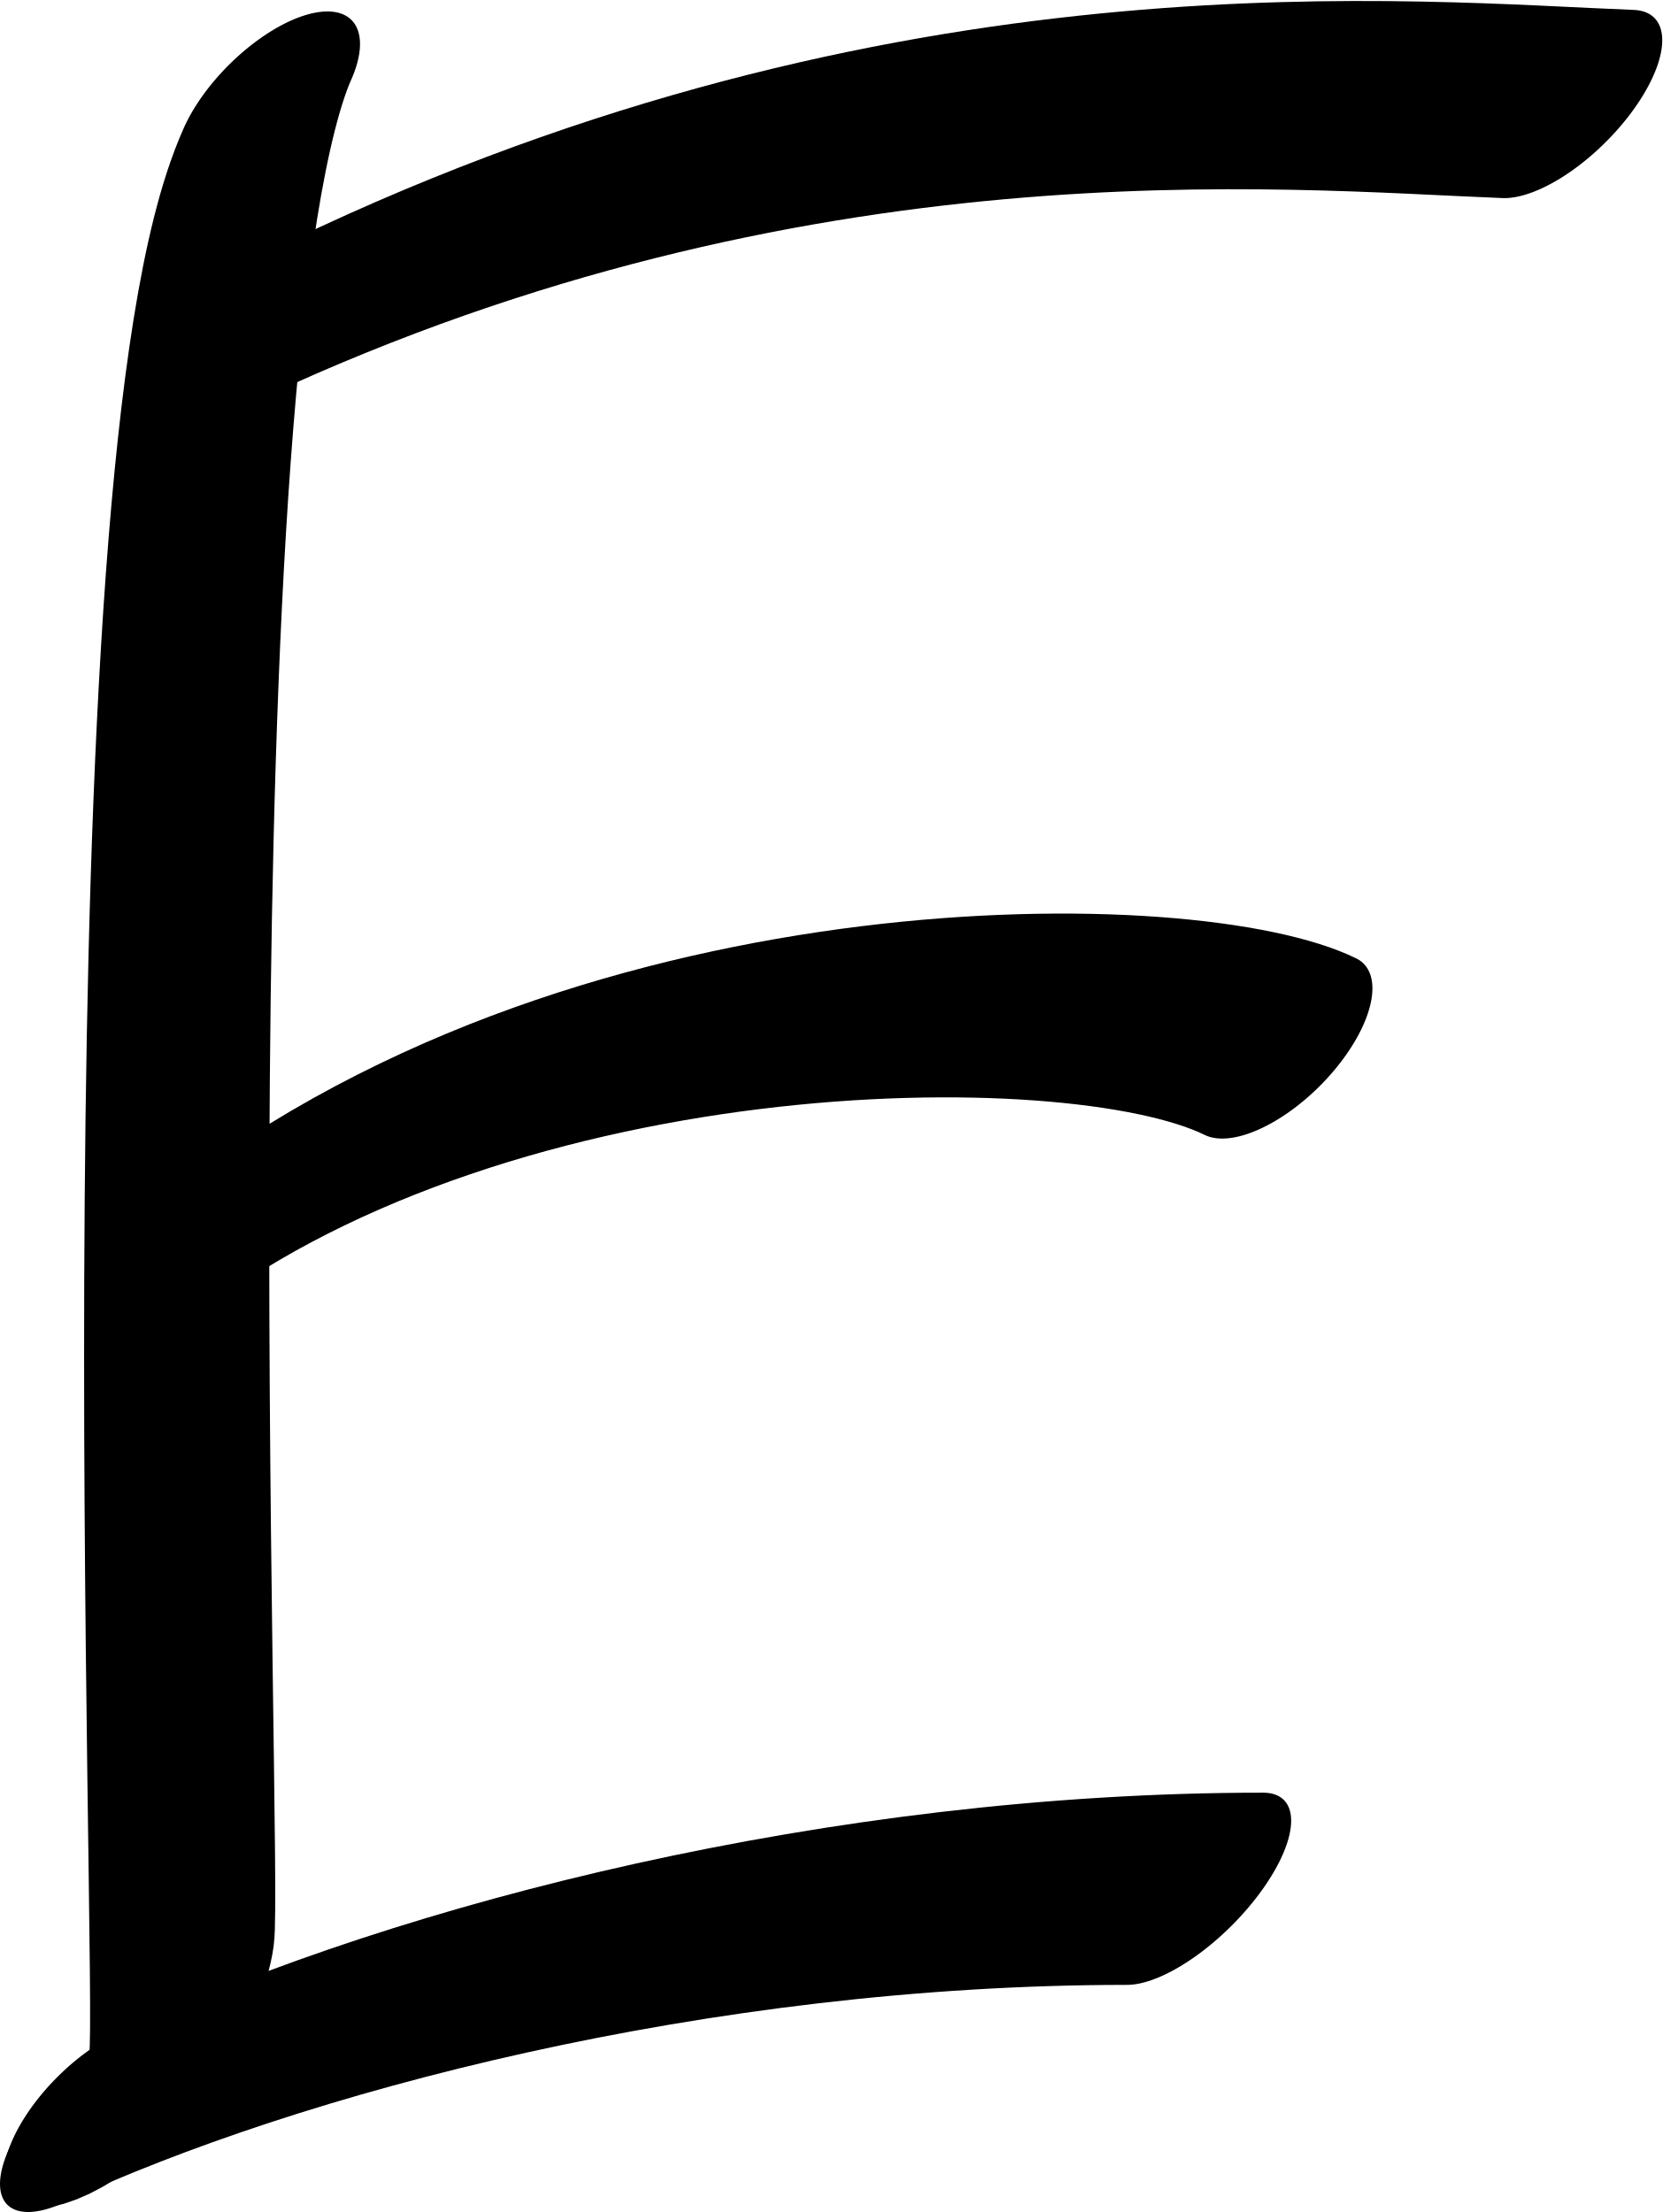
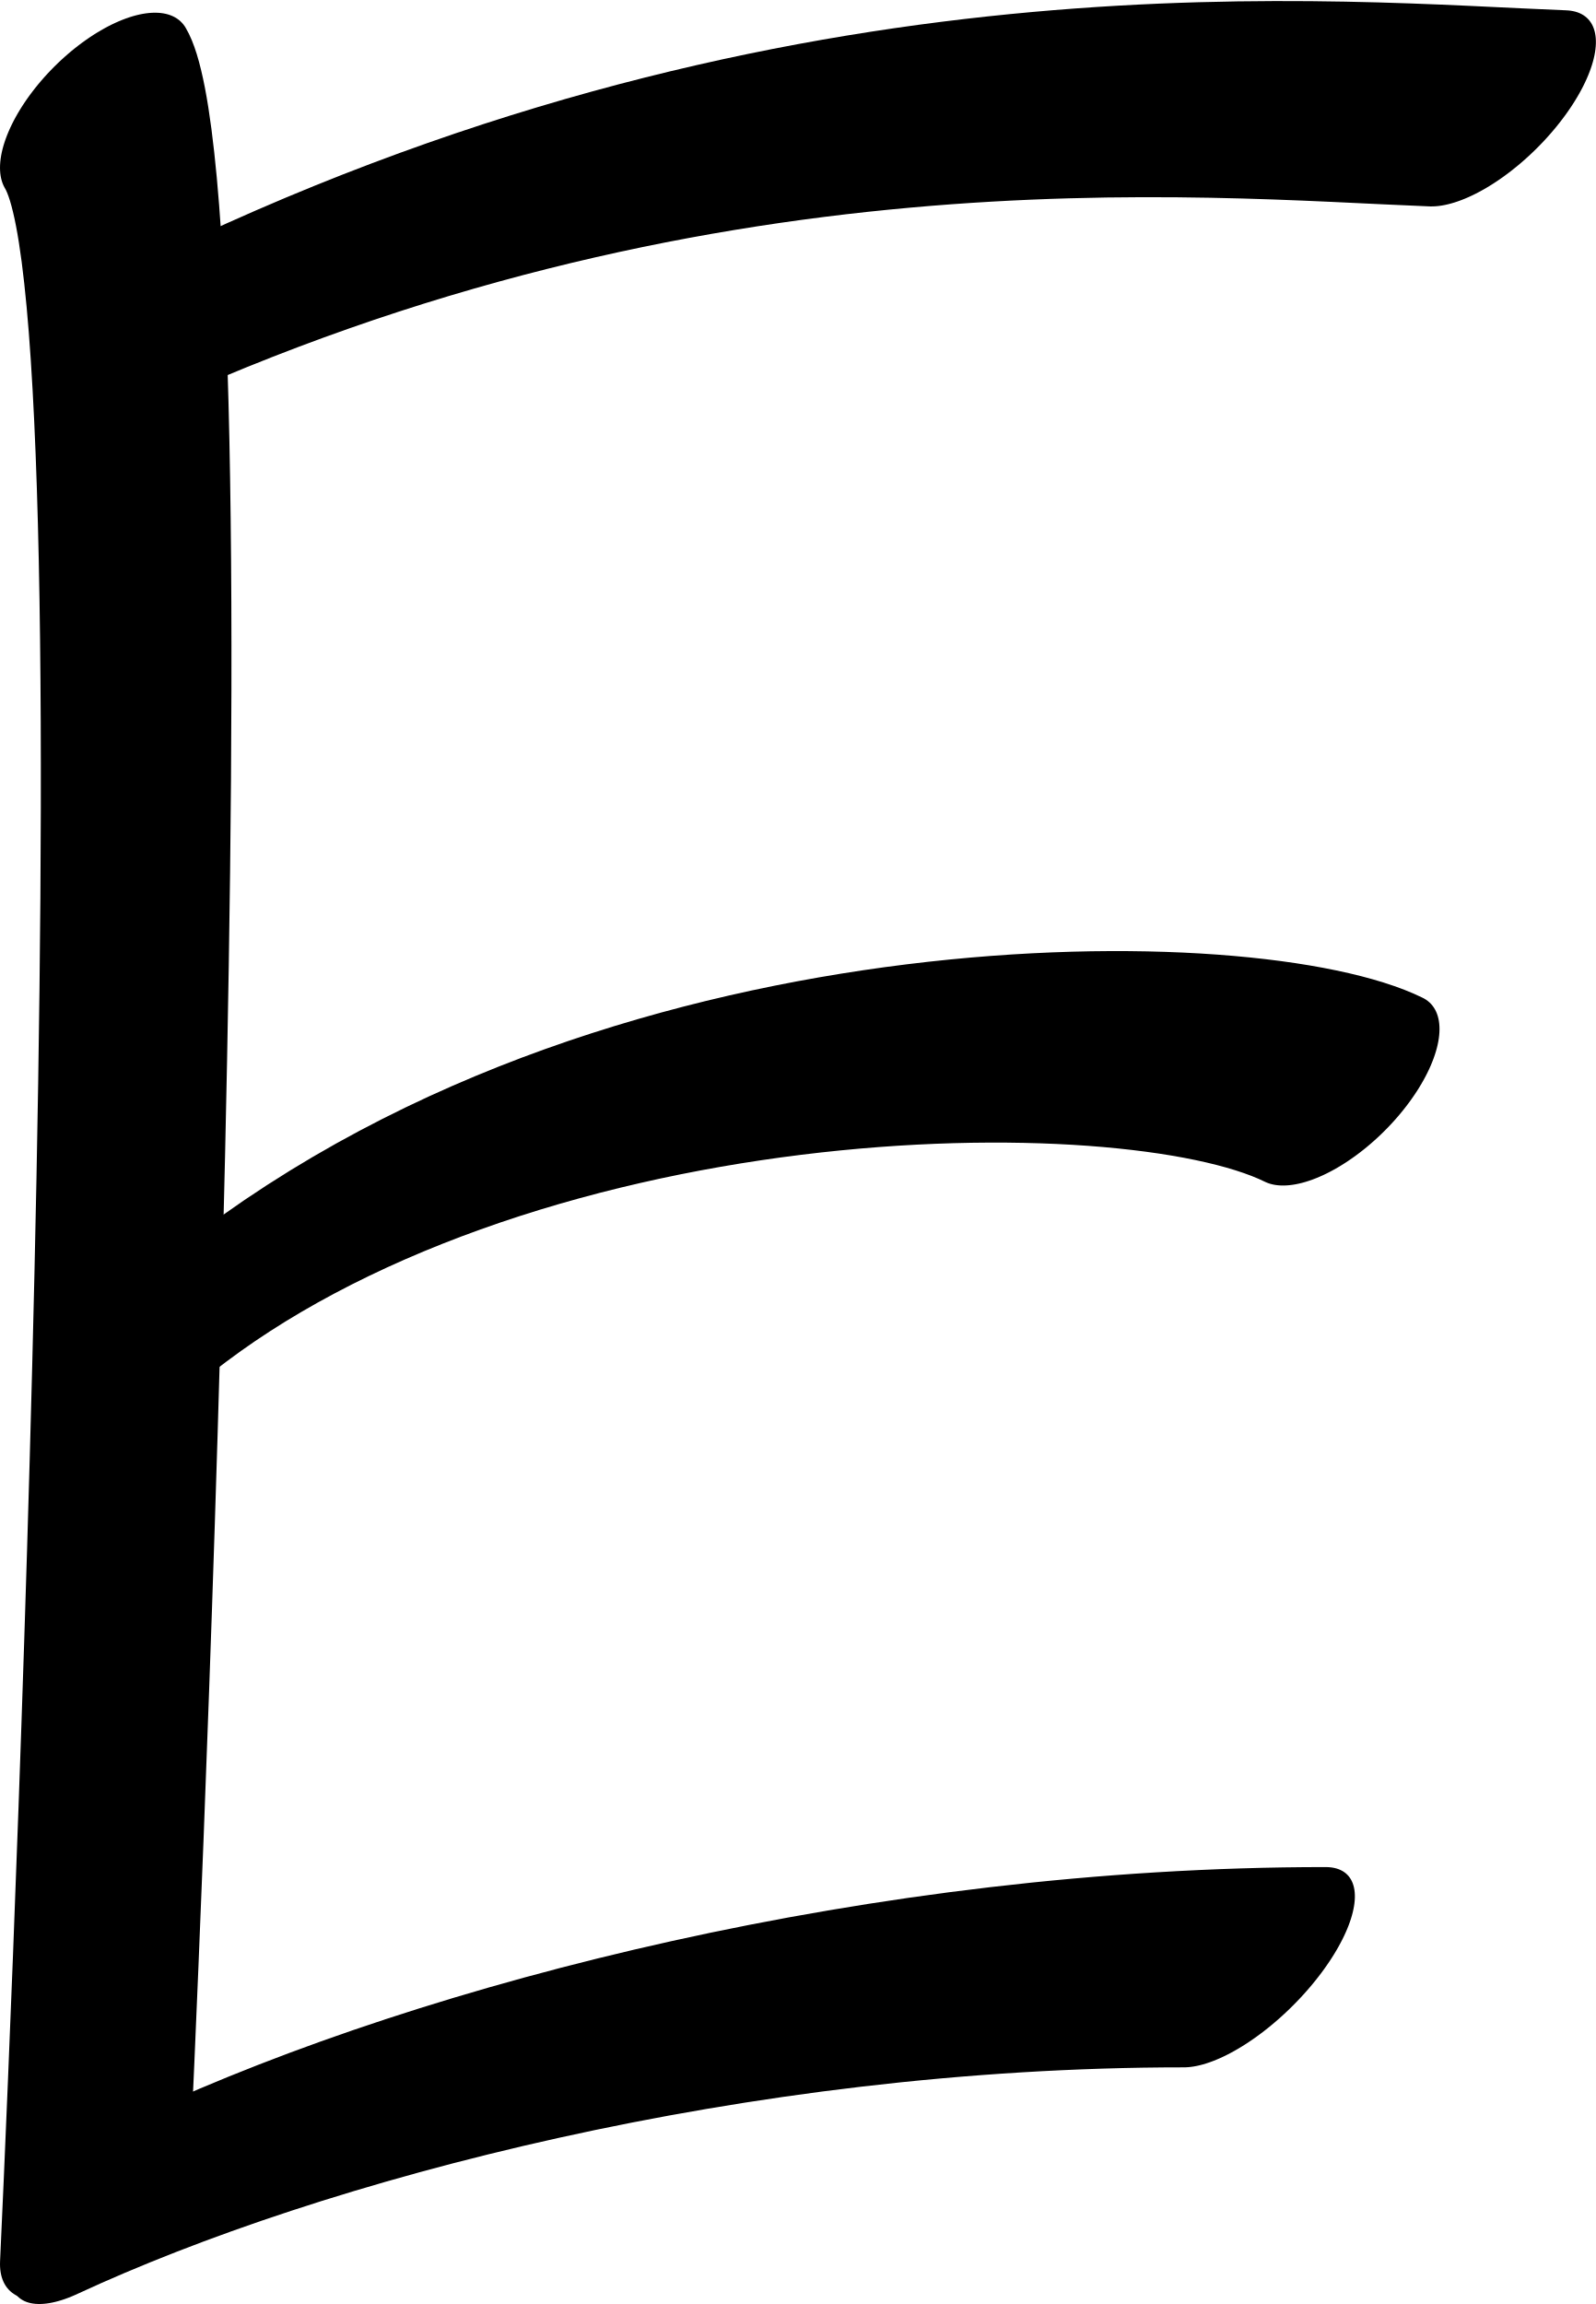
- <svg xmlns="http://www.w3.org/2000/svg" width="668.656" height="890.045" viewBox="0 0 668.656 890.045" version="1.1" id="svg5" xml:space="preserve">
+ <svg xmlns="http://www.w3.org/2000/svg" width="616.362" height="889.723" viewBox="0 0 616.362 889.723" version="1.1" id="svg5" xml:space="preserve">
  <defs id="defs2" />
-   <g style="display:inline" id="g508" transform="translate(-241.9605,-311.4803)">
-     <g id="use847-6" transform="matrix(0.3412443,0.3412443,-0.7382053,0.7382053,773.531,87.49275)" style="display:inline">
-       <path style="fill:none;stroke:#000000;stroke-width:91.576;stroke-linecap:round;stroke-linejoin:round" d="m 853.438,1062.214 c 18.626,-10.13 5.266,-40.602 -19.157,-55.45 C 799.734,985.763 -133.076,586.553 -231.739,467.227" id="path155861" />
+   <g style="display:inline" id="g508" transform="translate(-238.0695,-311.802)">
+     <g id="use971-6" transform="matrix(0.3455519,0.3455519,-0.7303546,0.7303546,939.7585,45.36477)" style="display:inline">
+       <path style="fill:none;stroke:#000000;stroke-width:91.528;stroke-linecap:round;stroke-linejoin:round;stroke-dasharray:none" d="M 211.5,957.816 C 256.262,778.283 601.67,616.276 730.076,595.582" id="path18154" />
    </g>
-     <g id="use971-6" transform="matrix(0.3455519,0.3455519,-0.7303546,0.7303546,939.7585,45.36477)" style="display:inline">
-       <path style="fill:none;stroke:#000000;stroke-width:91.528;stroke-linecap:round;stroke-linejoin:round;stroke-dasharray:none" d="M 211.5,957.816 C 256.262,778.283 601.67,616.276 730.076,595.582" id="path155853" />
-     </g>
-     <g id="use1031-2" transform="matrix(0.3320681,0.3320681,-0.7559524,0.7559524,716.5564,-96.48817)" style="display:inline">
-       <path style="fill:none;stroke:#000000;stroke-width:91.736;stroke-linecap:round;stroke-linejoin:round" d="M 266.081,588.582 C 450.837,366.649 774.833,250.213 912.461,194.207" id="path155841" />
+     <g id="use1031-2" transform="matrix(0.3320681,0.3320681,-0.7559524,0.7559524,660.3718,-96.1664)" style="display:inline">
+       <path style="fill:none;stroke:#000000;stroke-width:91.736;stroke-linecap:round;stroke-linejoin:round" d="M 266.081,588.582 C 450.837,366.649 774.833,250.213 912.461,194.207" id="path18142" />
    </g>
    <g id="use754-6" transform="matrix(0.3204686,0.3204686,-0.7748202,0.7748202,1175.242,105.6322)" style="display:inline">
-       <path style="fill:none;stroke:#000000;stroke-width:92.237;stroke-linecap:round;stroke-linejoin:round" d="M 253.708,1259.541 C 339.197,1162.916 533.422,1025.907 800.81,915.314" id="path155877" />
+       <path style="fill:none;stroke:#000000;stroke-width:92.237;stroke-linecap:round;stroke-linejoin:round" d="M 253.708,1259.541 C 339.197,1162.916 533.422,1025.907 800.81,915.314" id="path18166" />
+     </g>
+     <g id="use1040" transform="matrix(0.3473013,0.3473013,-0.7245483,0.7245483,1010.848,-29.24537)" style="display:inline">
+       <path style="display:inline;fill:none;stroke:#000000;stroke-width:91.625;stroke-linecap:round;stroke-linejoin:round" d="M -508.5,772.018 C -372.135,788.391 656.963,1330.667 656.963,1330.667" id="path18290" />
    </g>
  </g>
</svg>
